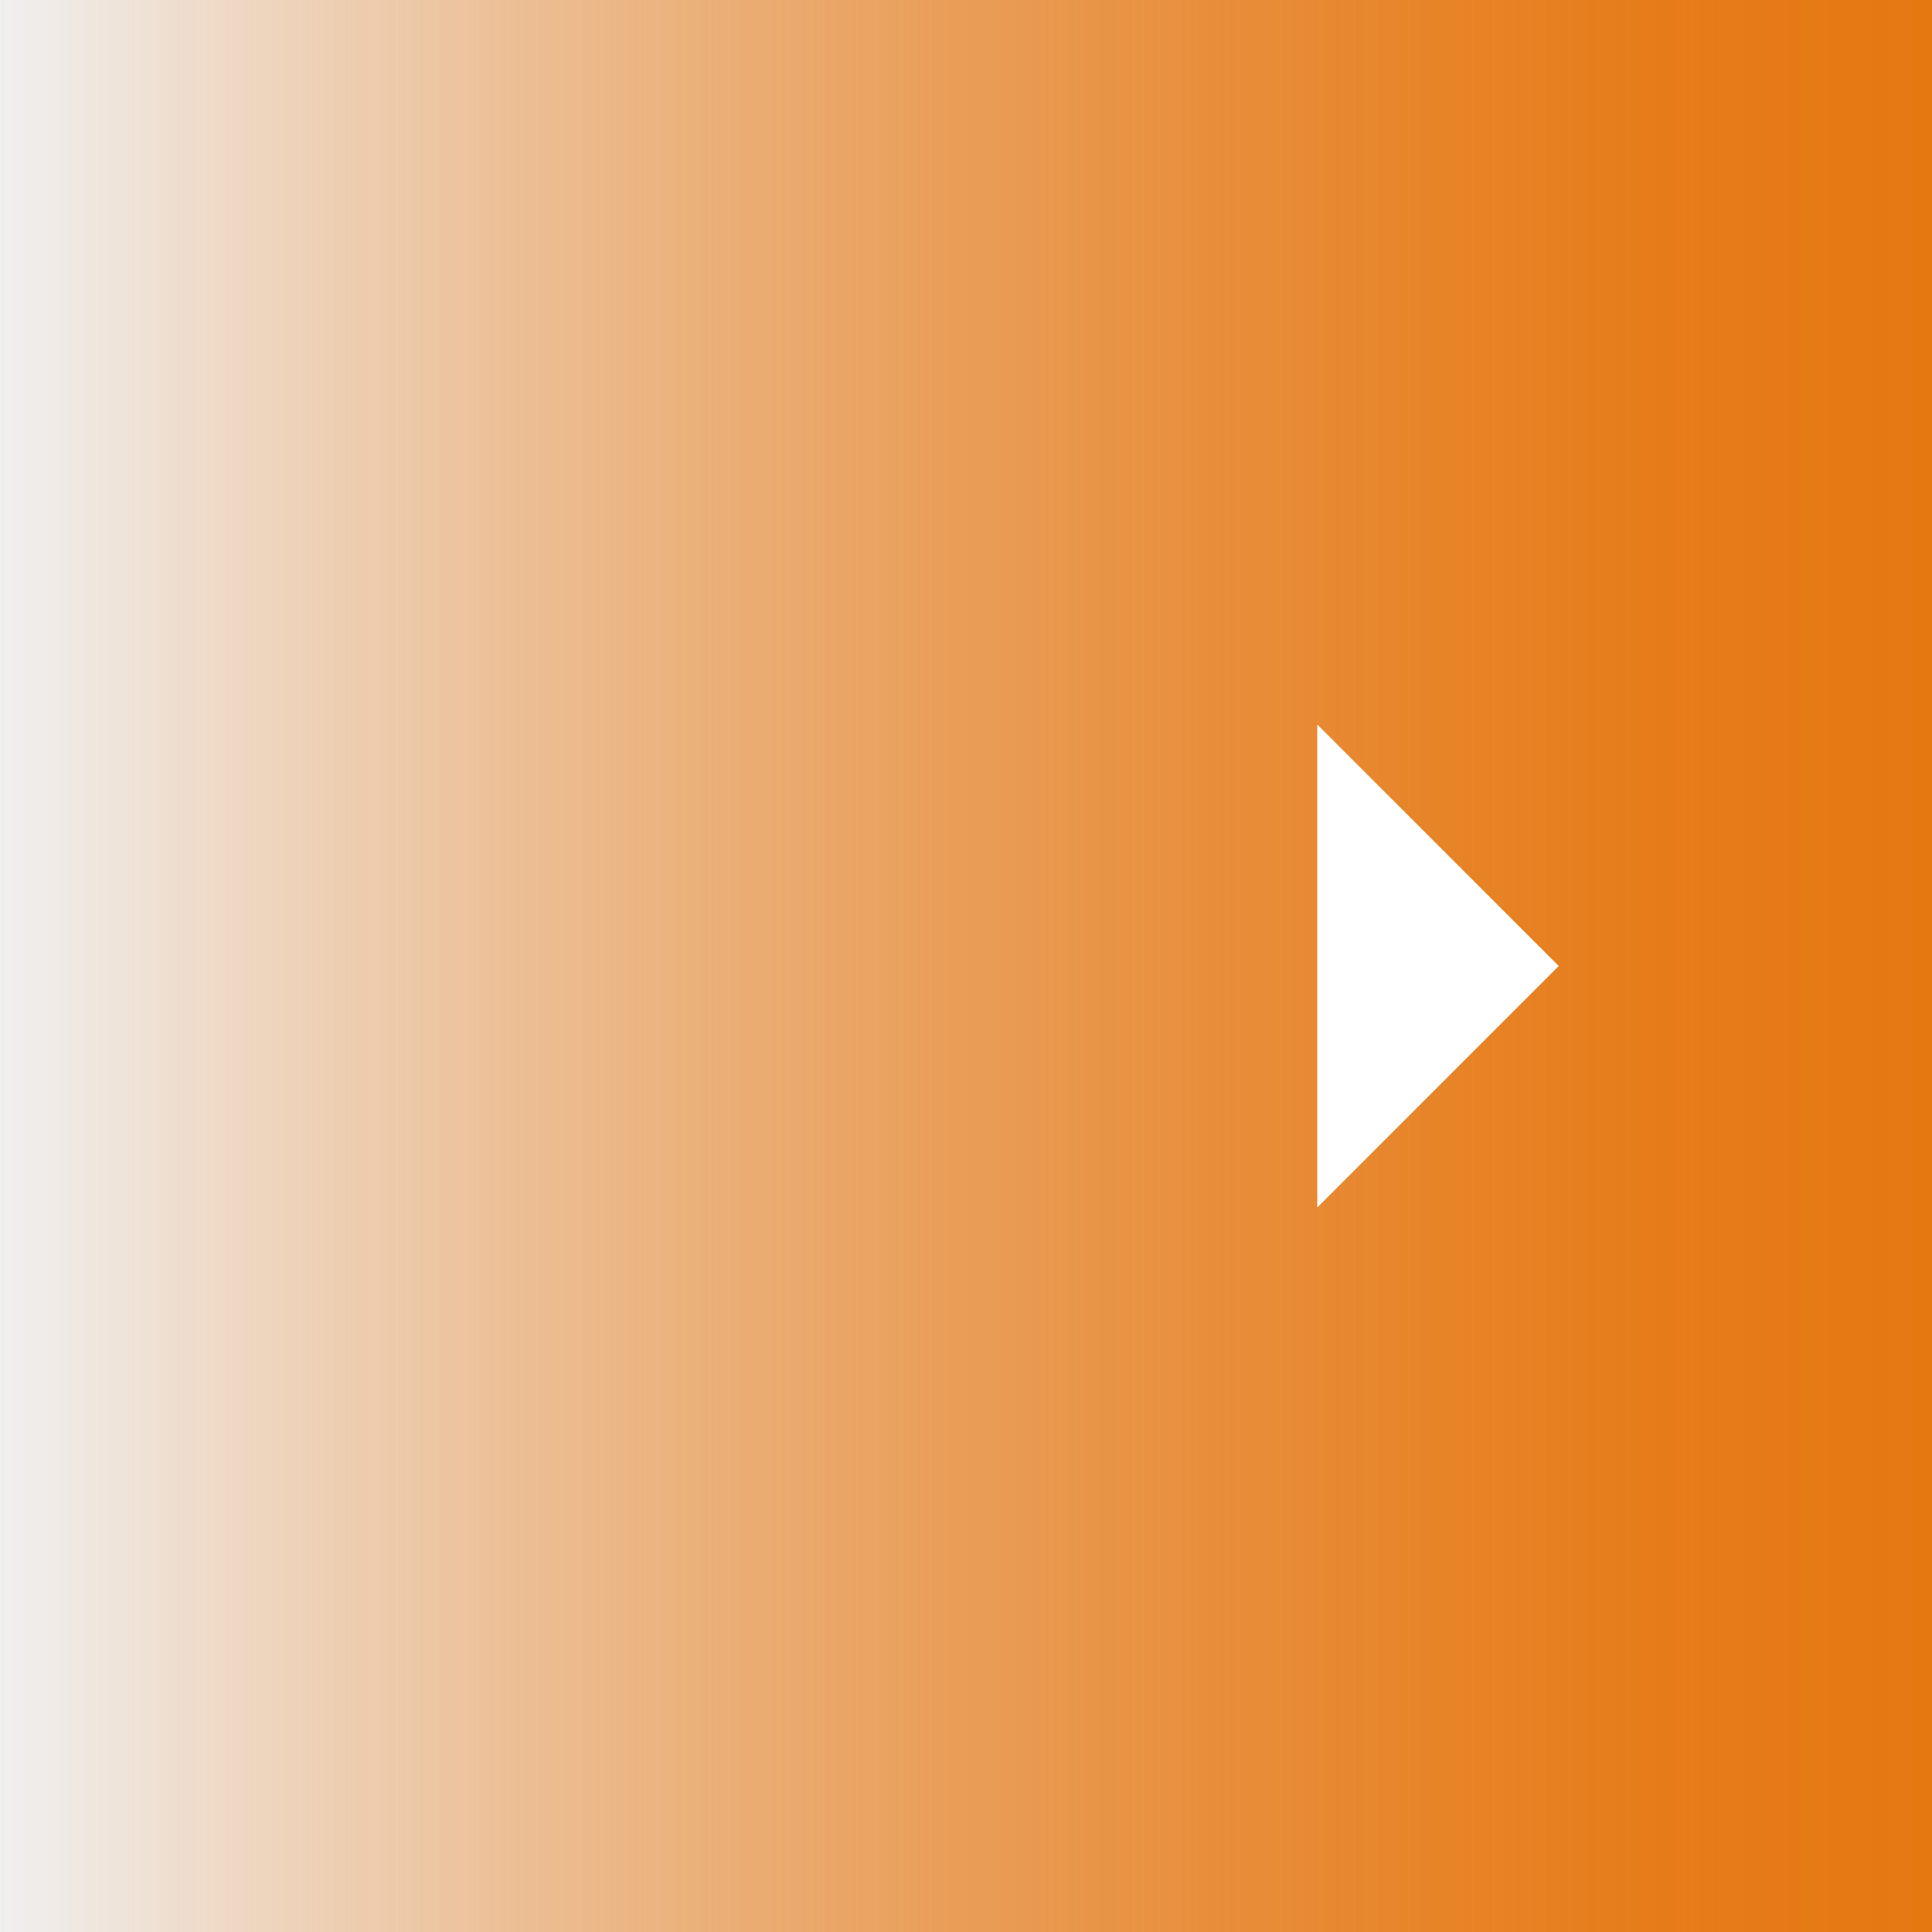
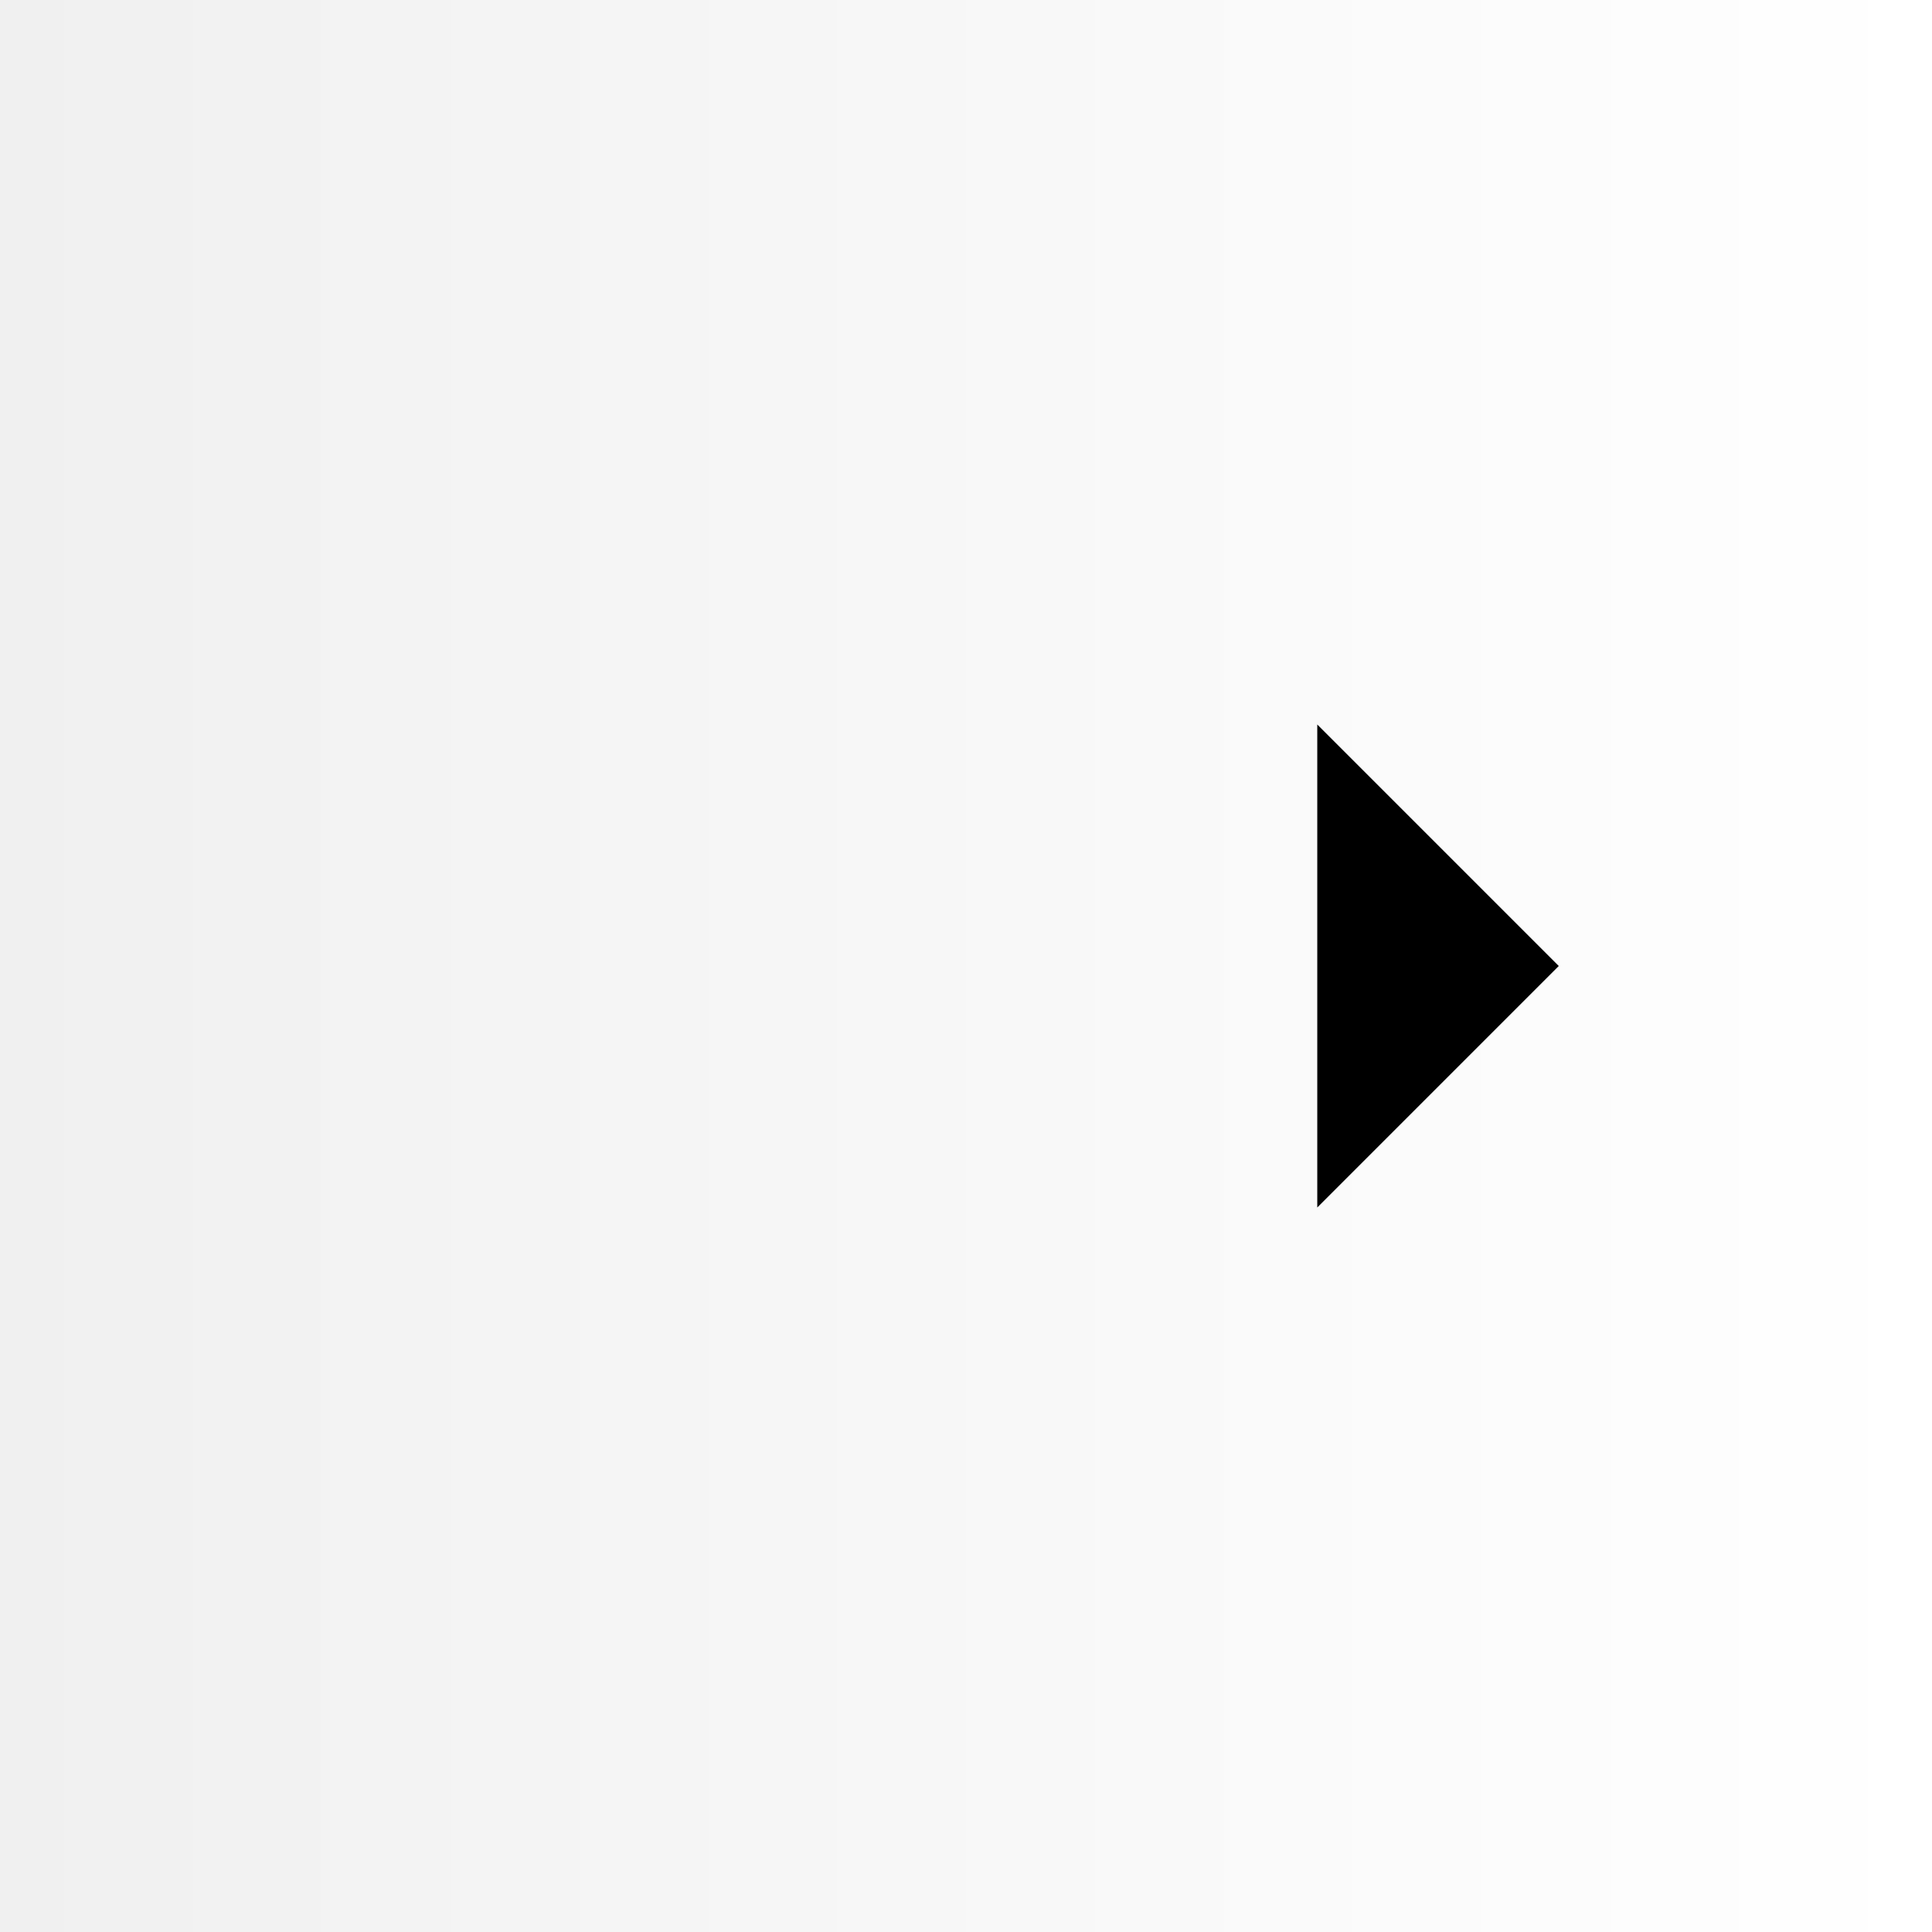
- <svg xmlns="http://www.w3.org/2000/svg" width="44" height="44" viewBox="0 0 44 44">
-   <defs>
-     <style>.a{fill:url(#a);}.b{fill:#fff;}</style>
-     <linearGradient id="a" y1="24" x2="44" y2="24" gradientTransform="matrix(1, 0, 0, -1, 0, 46)" gradientUnits="userSpaceOnUse">
-       <stop offset="0" stop-color="#e67812" stop-opacity="0" />
-       <stop offset="0.14" stop-color="#e67812" stop-opacity="0.23" />
-       <stop offset="0.31" stop-color="#e67812" stop-opacity="0.47" />
-       <stop offset="0.47" stop-color="#e67812" stop-opacity="0.66" />
-       <stop offset="0.62" stop-color="#e67812" stop-opacity="0.81" />
-       <stop offset="0.76" stop-color="#e67812" stop-opacity="0.91" />
-       <stop offset="0.89" stop-color="#e67812" stop-opacity="0.98" />
-       <stop offset="1" stop-color="#e67812" />
-     </linearGradient>
-   </defs>
-   <rect class="a" width="44" height="44" />
-   <polygon class="b" points="30 16.5 35.5 22 30 27.5 30 16.5" />
+ <svg xmlns="http://www.w3.org/2000/svg" version="1.1" id="Layer_1" x="0px" y="0px" viewBox="0 0 44 44" style="enable-background:new 0 0 44 44;" xml:space="preserve">
+   <style type="text/css">
+ 	.st0{fill:url(#SVGID_1_);}
+ 	.st1{fill:#000;}
+ </style>
+   <linearGradient id="SVGID_1_" gradientUnits="userSpaceOnUse" x1="0" y1="1166.551" x2="44" y2="1166.551" gradientTransform="matrix(1 0 0 1 0 -1144.551)">
+     <stop offset="0" style="stop-color:#ffffff;stop-opacity:0" />
+     <stop offset="1" style="stop-color:#ffffff;stop-opacity:1" />
+   </linearGradient>
+   <rect y="0" class="st0" width="44" height="44" />
+   <polygon class="st1" points="30,16.5 35.5,22 30,27.5 " />
</svg>
